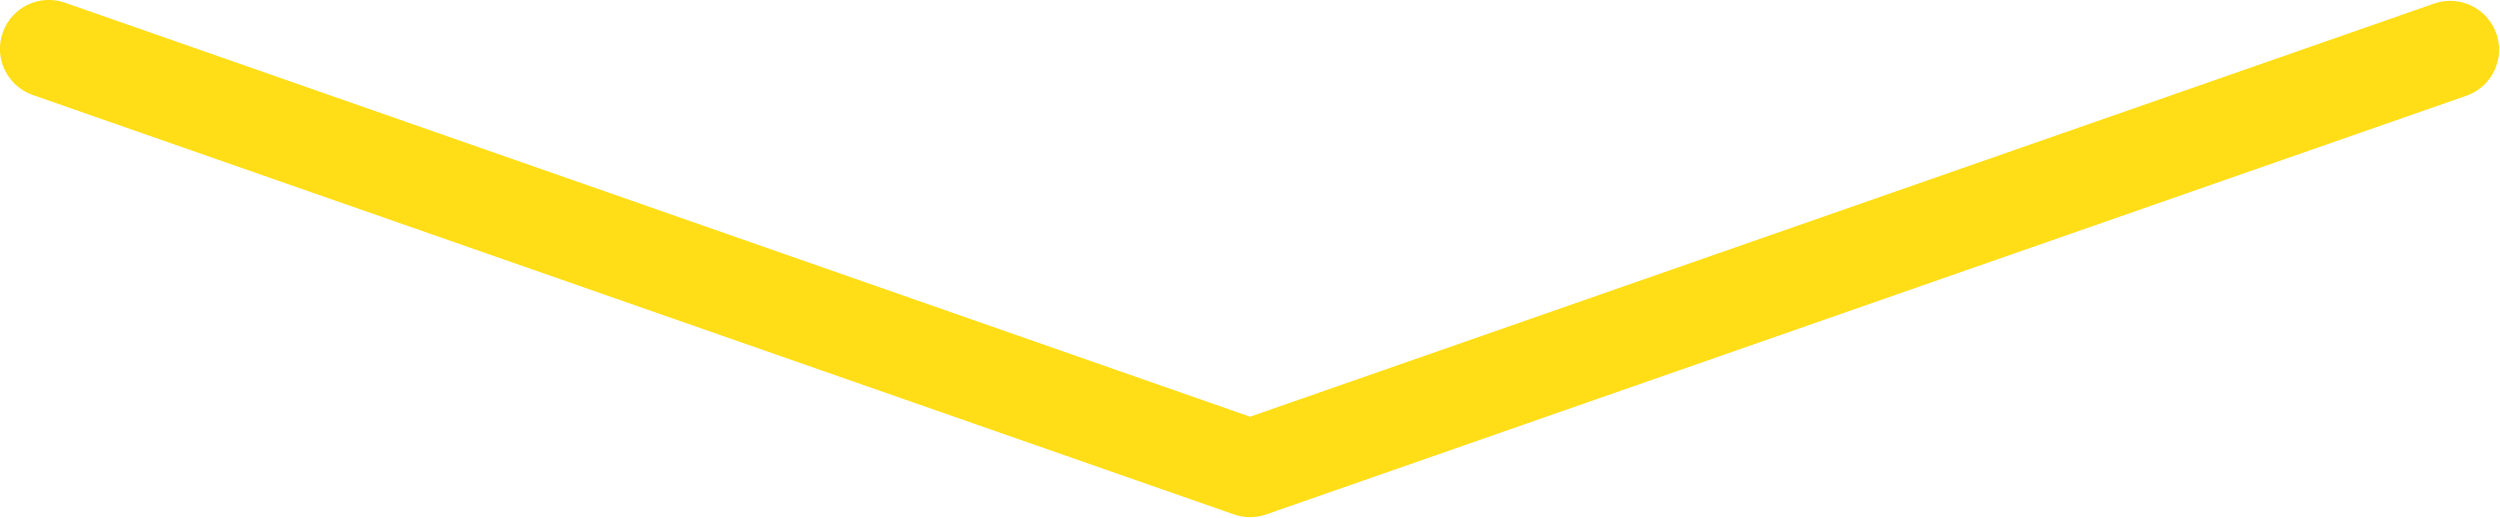
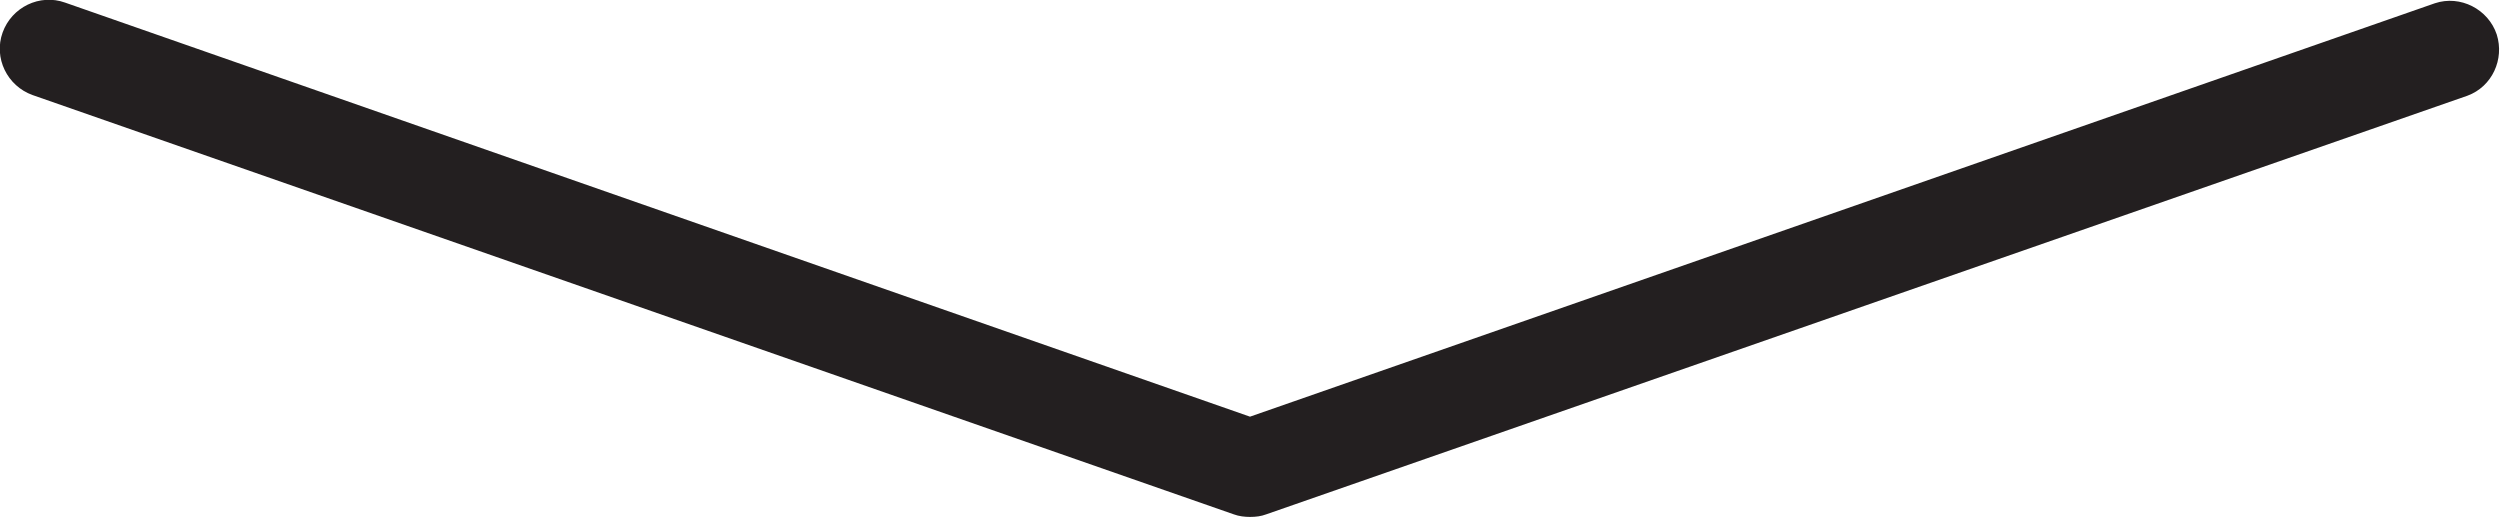
- <svg xmlns="http://www.w3.org/2000/svg" viewBox="0 0 383.97 79.43">
-   <g id="Layer_2" data-name="Layer 2">
-     <g id="Layer_1-2" data-name="Layer 1">
-       <path d="M192,79.43a7.5,7.5,0,0,1-2.47-.42L5,14.58A7.5,7.5,0,0,1,10,.42L192,64,374,.5a7.5,7.5,0,0,1,4.94,14.16L194.5,79A7.49,7.49,0,0,1,192,79.43Z" fill="#ffde17" />
+ <svg xmlns="http://www.w3.org/2000/svg" version="1.1" id="Layer_1" x="0px" y="0px" viewBox="0 0 384 79.4" style="enable-background:new 0 0 384 79.4;" xml:space="preserve">
+   <style type="text/css">
+ 	.st0{fill:#231F20;}
+ </style>
+   <g id="Layer_2">
+     <g id="Layer_1-2">
+       <path class="st0" d="M192,79.4c-0.8,0-1.7-0.1-2.5-0.4L5,14.6C1.1,13.2-1,8.9,0.4,5S6.1-1,10,0.4L192,64L374,0.5    c3.9-1.3,8.2,0.9,9.5,4.8c1.2,3.8-0.7,8-4.5,9.4L194.5,79C193.7,79.3,192.9,79.4,192,79.4z" />
    </g>
  </g>
</svg>
